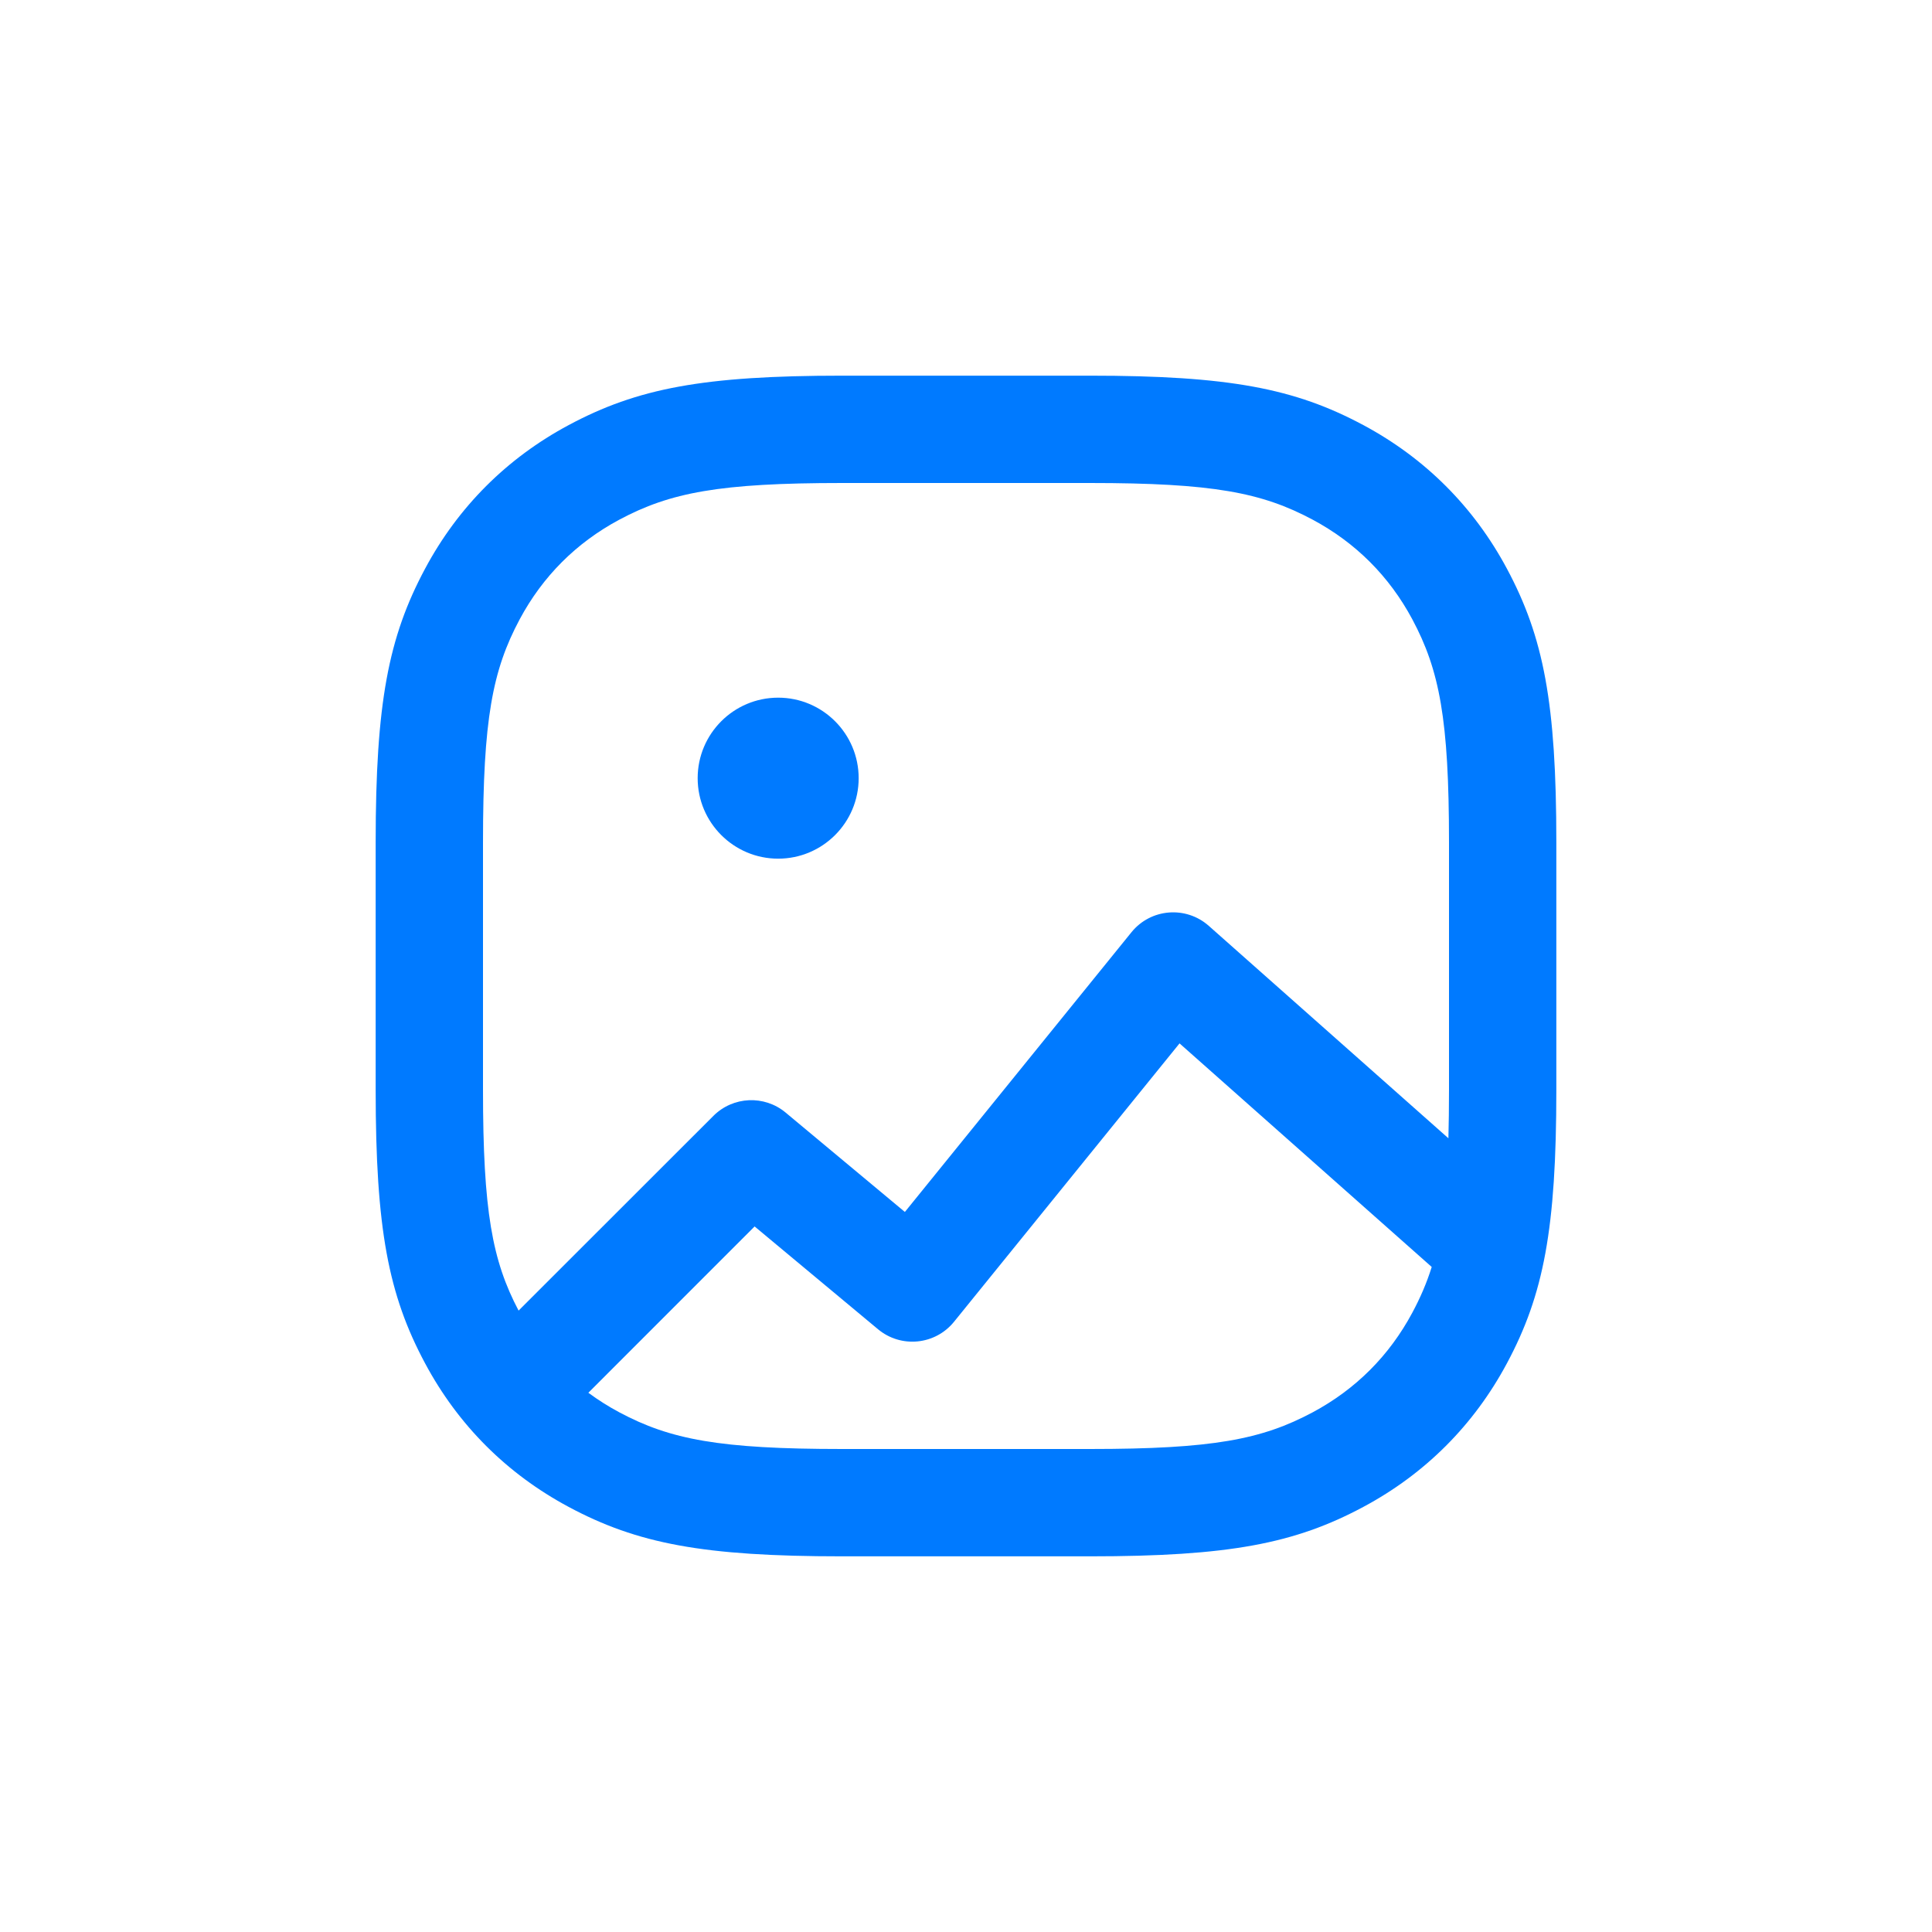
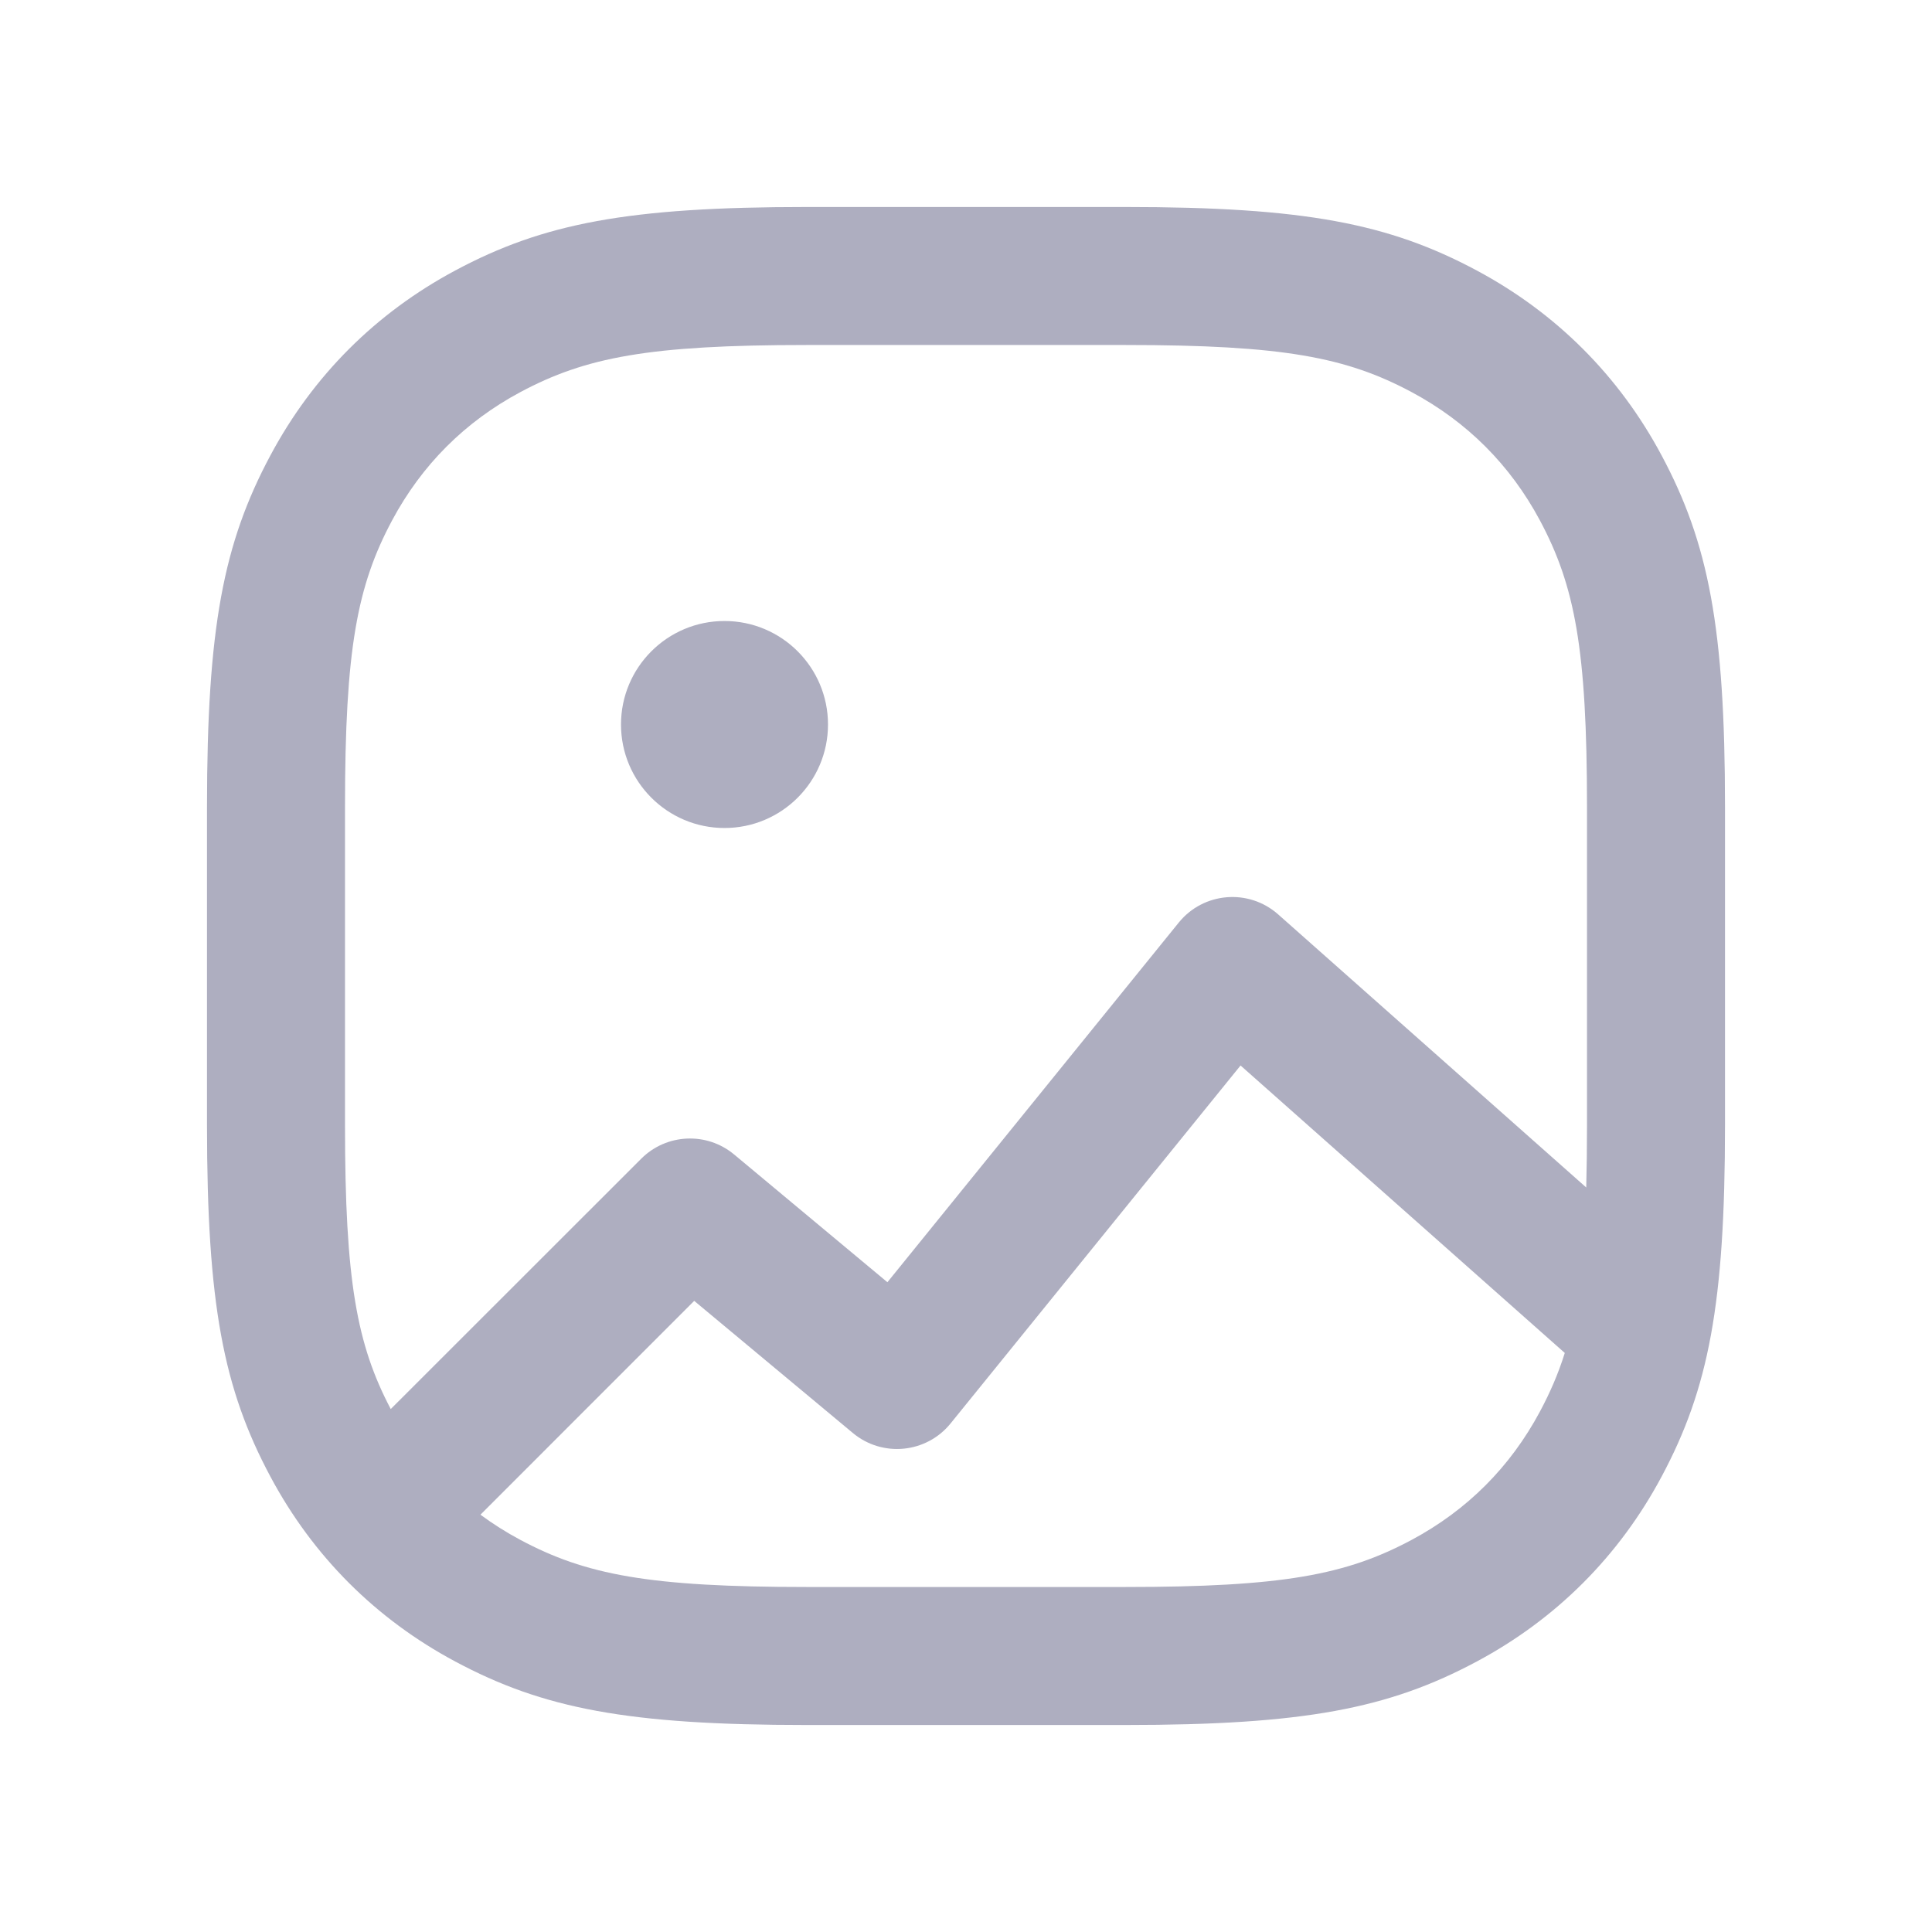
- <svg xmlns="http://www.w3.org/2000/svg" width="36" height="36" viewBox="0 0 36 36" fill="none">
-   <path d="M20.308 7C22.898 7 24.126 7.237 25.402 7.92C26.554 8.536 27.464 9.446 28.08 10.598C28.763 11.874 29 13.102 29 15.692V20.308C29 22.898 28.763 24.126 28.08 25.402C27.464 26.554 26.554 27.464 25.402 28.08C24.126 28.763 22.898 29 20.308 29H15.692C13.102 29 11.874 28.763 10.598 28.08C9.446 27.464 8.536 26.554 7.92 25.402C7.237 24.126 7 22.898 7 20.308V15.692C7 13.102 7.237 11.874 7.92 10.598C8.536 9.446 9.446 8.536 10.598 7.92C11.874 7.237 13.102 7 15.692 7H20.308ZM21.979 19.442L17.777 24.629C17.426 25.063 16.788 25.125 16.36 24.768L14.061 22.853L10.963 25.952C11.144 26.086 11.337 26.208 11.541 26.317C12.488 26.823 13.404 27 15.692 27H20.308C22.596 27 23.512 26.823 24.459 26.317C25.262 25.887 25.887 25.262 26.317 24.459C26.464 24.184 26.583 23.912 26.678 23.608L21.979 19.442ZM20.308 9H15.692C13.404 9 12.488 9.177 11.541 9.683C10.738 10.113 10.113 10.738 9.683 11.541C9.177 12.488 9 13.404 9 15.692V20.308C9 22.565 9.172 23.488 9.663 24.421L13.293 20.793C13.659 20.427 14.243 20.401 14.64 20.732L16.861 22.583L21.083 17.371C21.442 16.928 22.097 16.874 22.524 17.252L26.989 21.21C26.996 20.935 27 20.636 27 20.308V15.692C27 13.404 26.823 12.488 26.317 11.541C25.887 10.738 25.262 10.113 24.459 9.683C23.512 9.177 22.596 9 20.308 9ZM14.5 13C15.328 13 16 13.672 16 14.5C16 15.328 15.328 16 14.5 16C13.672 16 13 15.328 13 14.5C13 13.672 13.672 13 14.5 13Z" fill="#007AFF" />
+ <svg xmlns="http://www.w3.org/2000/svg" width="28" height="28" viewBox="0 0 28 28" fill="none">
+   <path d="M16.308 3C18.898 3 20.126 3.237 21.402 3.92C22.554 4.536 23.464 5.446 24.08 6.598C24.763 7.874 25 9.102 25 11.692V16.308C25 18.898 24.763 20.126 24.08 21.402C23.464 22.554 22.554 23.464 21.402 24.08C20.126 24.763 18.898 25 16.308 25H11.692C9.102 25 7.874 24.763 6.598 24.08C5.446 23.464 4.536 22.554 3.92 21.402C3.237 20.126 3 18.898 3 16.308V11.692C3 9.102 3.237 7.874 3.92 6.598C4.536 5.446 5.446 4.536 6.598 3.92C7.874 3.237 9.102 3 11.692 3H16.308ZM17.979 15.442L13.777 20.629C13.426 21.063 12.788 21.125 12.36 20.768L10.061 18.853L6.963 21.952C7.144 22.086 7.337 22.208 7.541 22.317C8.488 22.823 9.404 23 11.692 23H16.308C18.596 23 19.512 22.823 20.459 22.317C21.262 21.887 21.887 21.262 22.317 20.459C22.464 20.184 22.583 19.912 22.678 19.608L17.979 15.442ZM16.308 5H11.692C9.404 5 8.488 5.177 7.541 5.683C6.738 6.113 6.113 6.738 5.683 7.541C5.177 8.488 5 9.404 5 11.692V16.308C5 18.565 5.172 19.488 5.663 20.421L9.293 16.793C9.659 16.427 10.243 16.401 10.64 16.732L12.861 18.583L17.083 13.371C17.442 12.928 18.097 12.874 18.524 13.252L22.989 17.21C22.996 16.935 23 16.636 23 16.308V11.692C23 9.404 22.823 8.488 22.317 7.541C21.887 6.738 21.262 6.113 20.459 5.683C19.512 5.177 18.596 5 16.308 5ZM10.5 9C11.328 9 12 9.672 12 10.5C12 11.328 11.328 12 10.5 12C9.672 12 9 11.328 9 10.5C9 9.672 9.672 9 10.5 9Z" fill="#AEAEC0" />
</svg>
